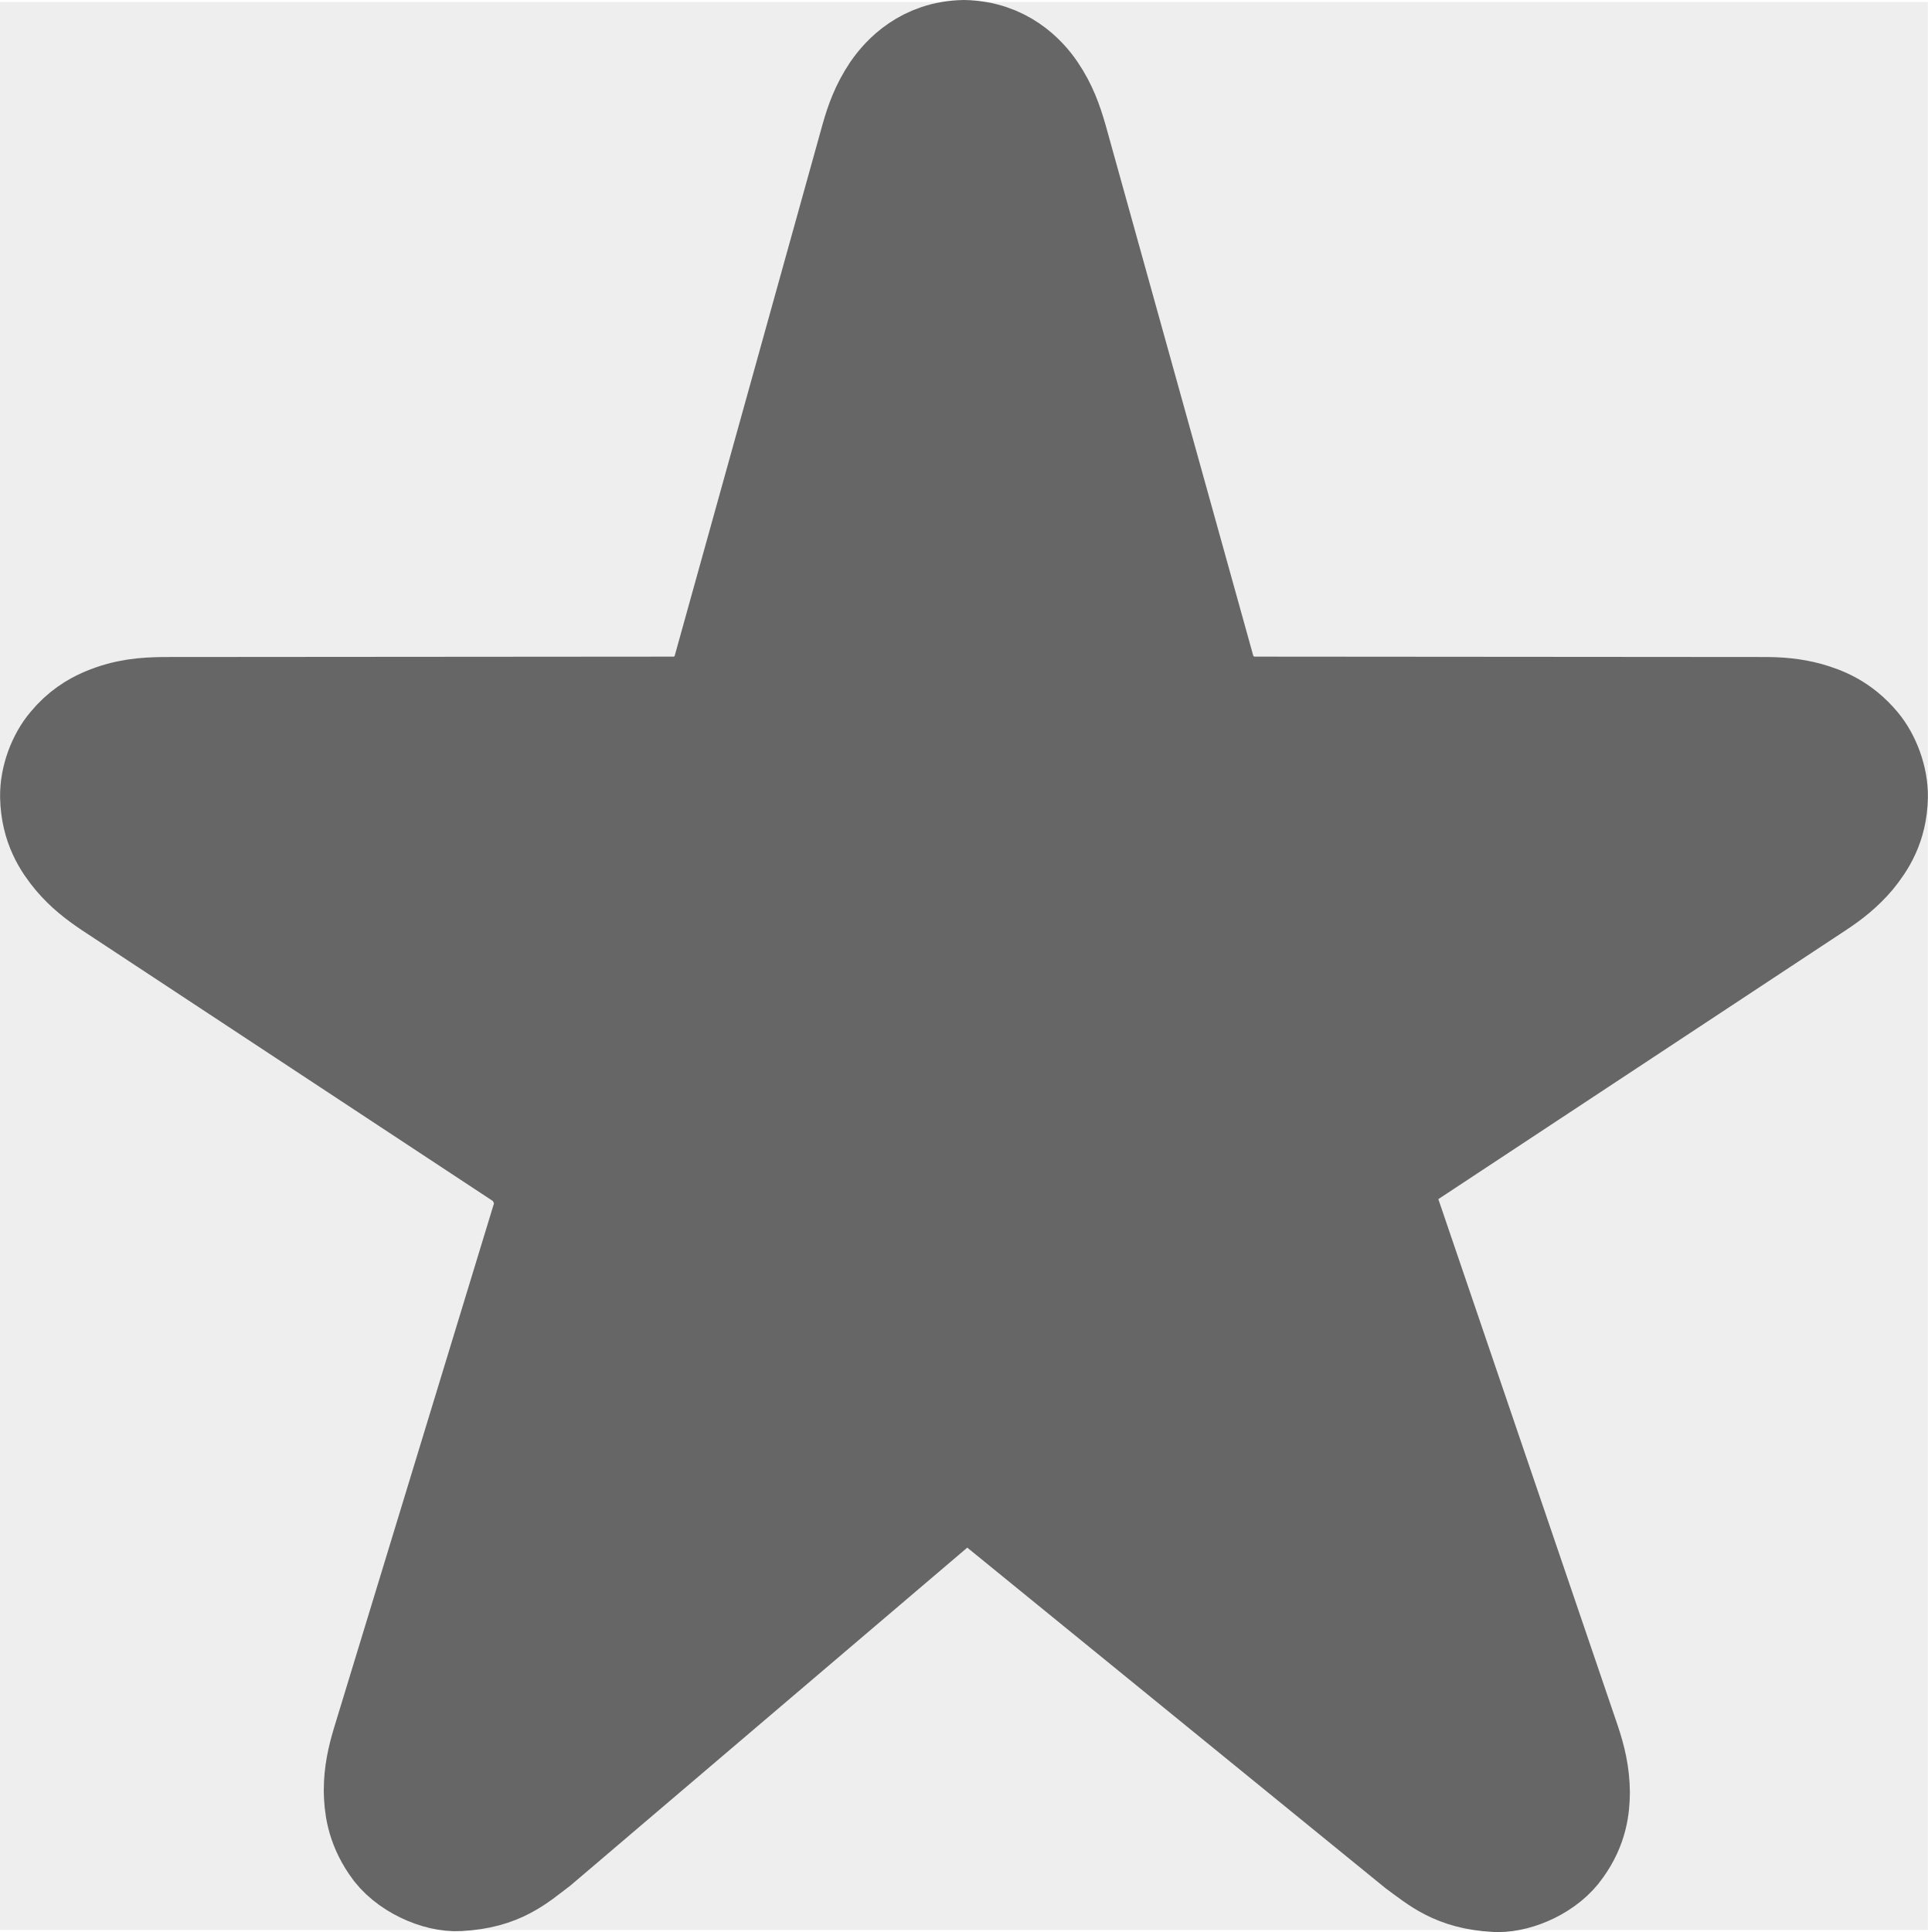
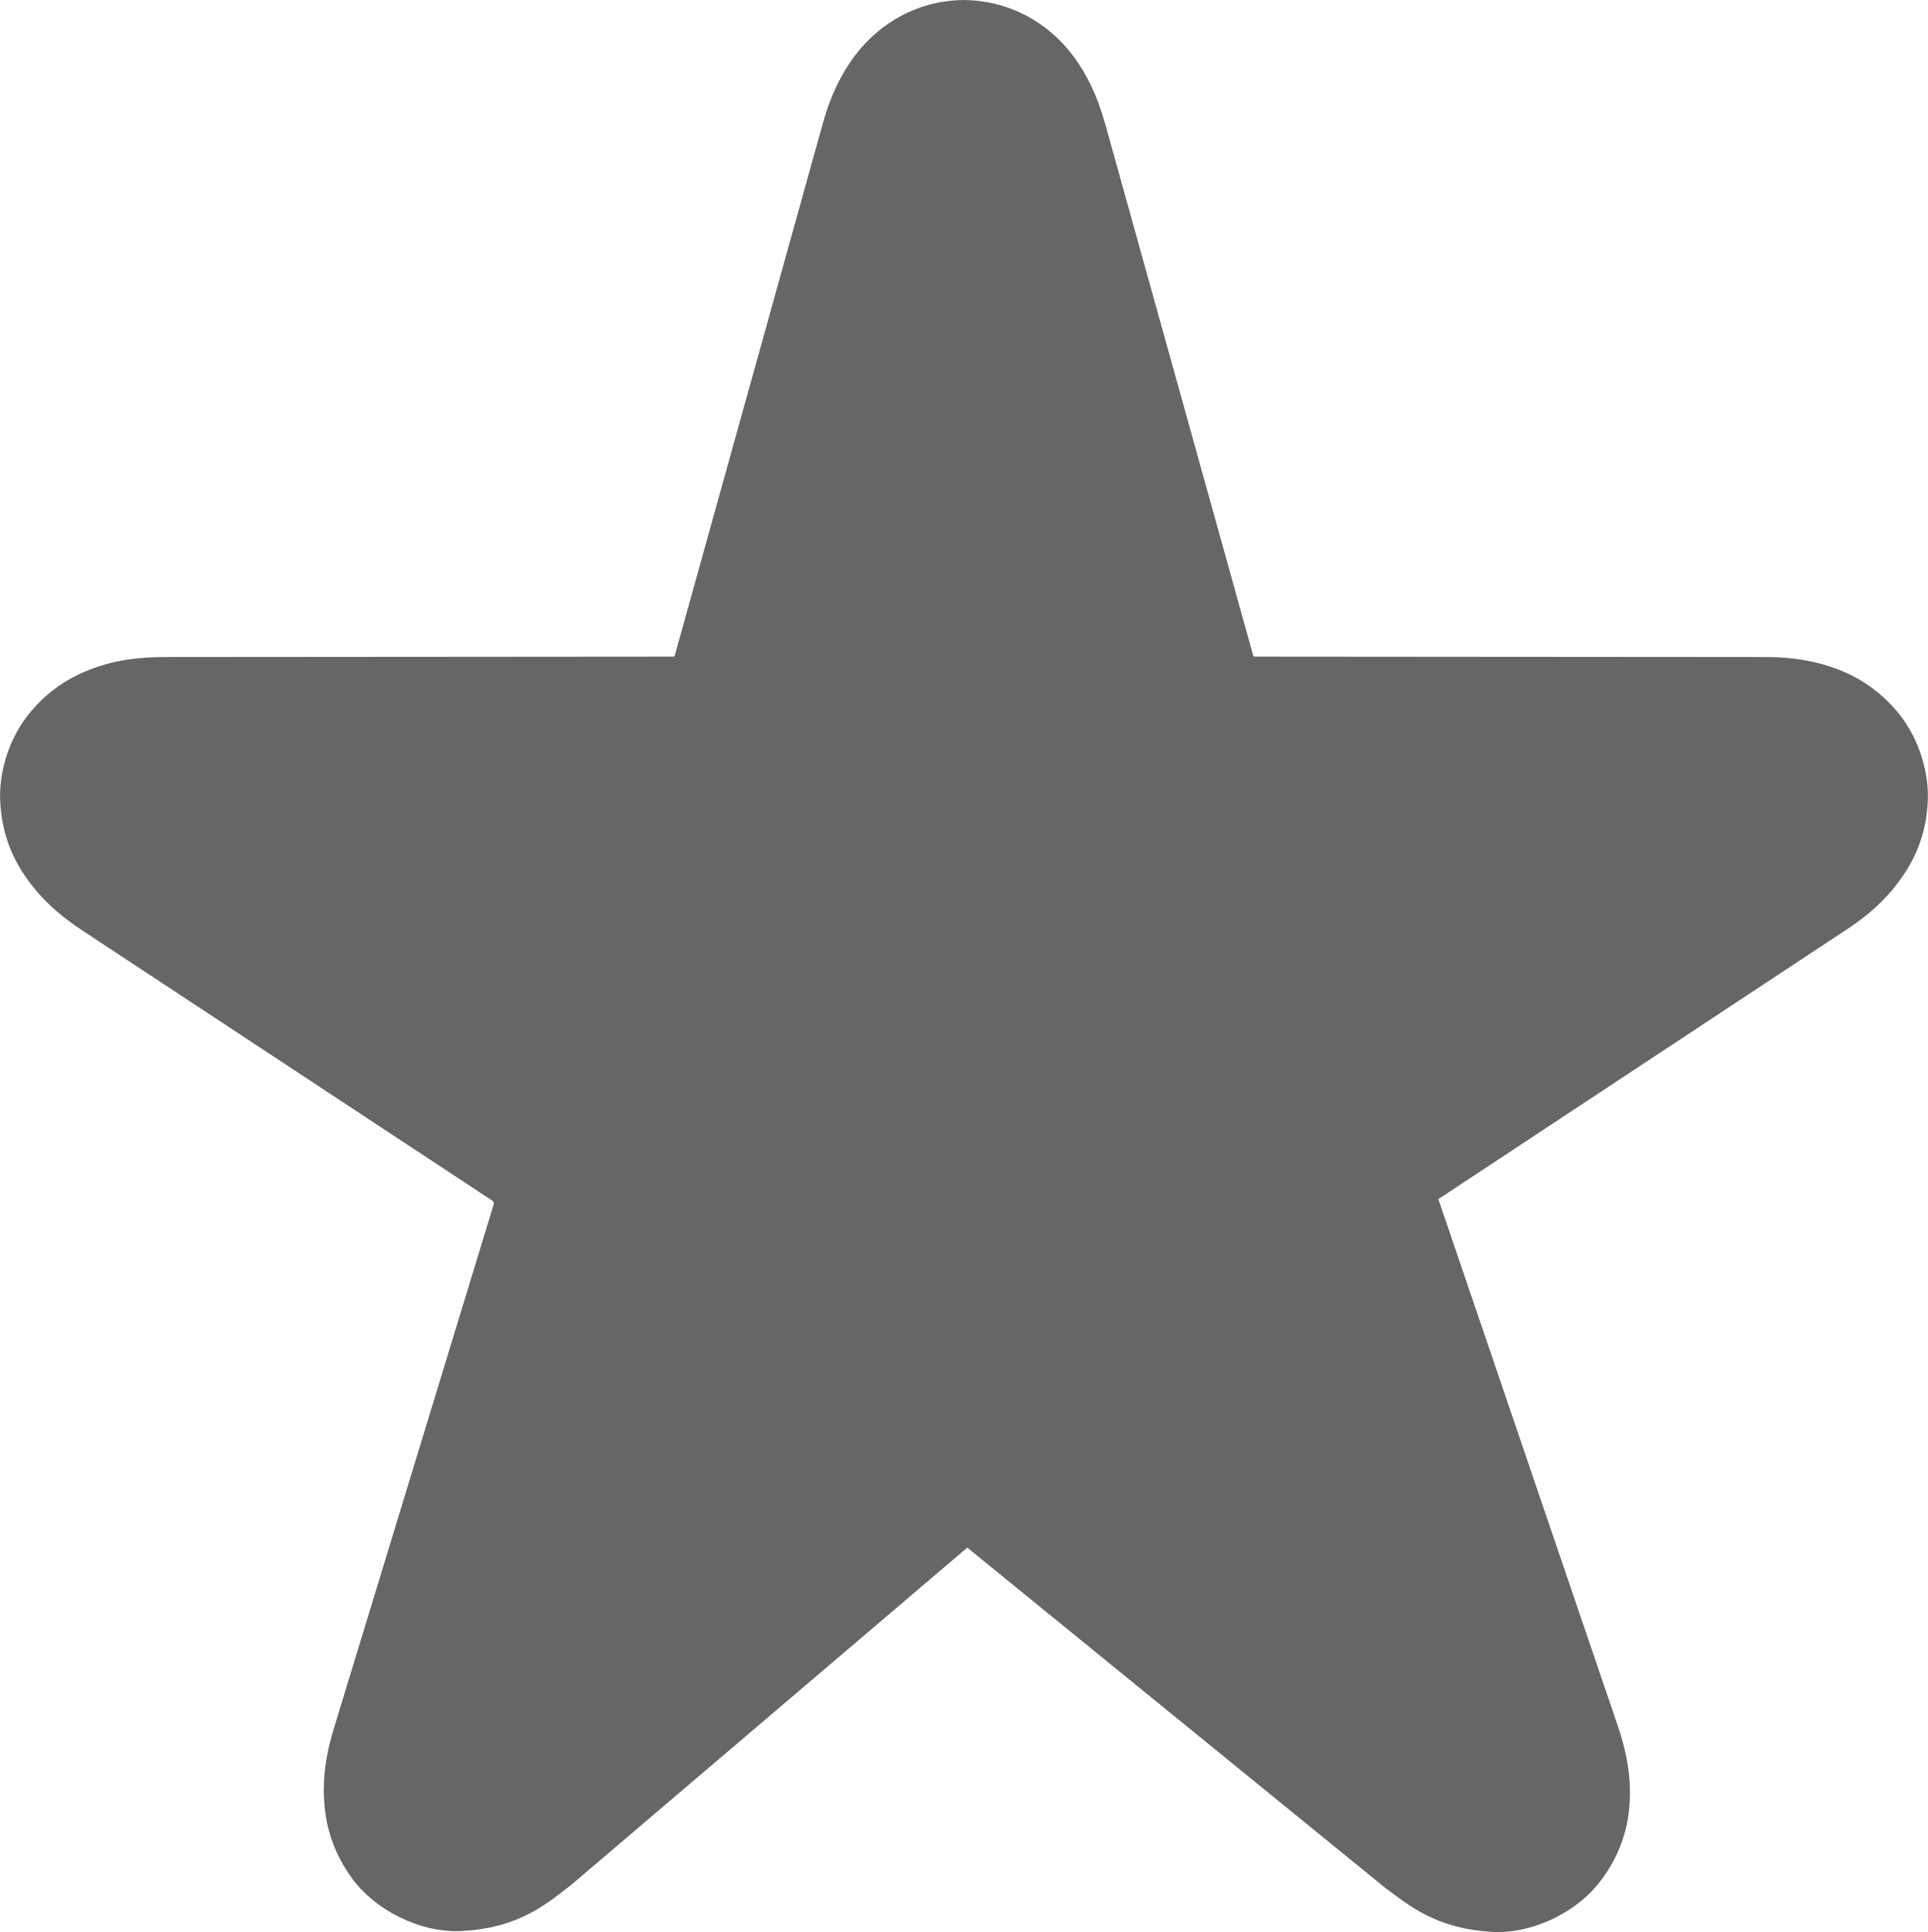
- <svg xmlns="http://www.w3.org/2000/svg" version="1.1" id="Layer_1" width="20.001" height="20.043" viewBox="0 0 20.001 20.043" overflow="visible" enable-background="new 0 0 20.001 20.043" xml:space="preserve">
-   <rect y="0.021" fill="#EEEEEE" width="20.001" height="20" />
-   <path fill="#666666" stroke="#666666" d="M19.304,7.708c-0.184-0.219-0.378-0.291-0.536-0.337c-0.161-0.044-0.31-0.055-0.464-0.055  l-5.339-0.004c-0.051,0.002-0.166-0.03-0.259-0.105c-0.098-0.071-0.159-0.172-0.171-0.22l-1.547-5.559  c-0.051-0.175-0.106-0.333-0.223-0.506C10.66,0.768,10.424,0.509,10.001,0.5C9.579,0.508,9.343,0.768,9.236,0.923  C9.12,1.096,9.063,1.256,9.014,1.43L7.468,6.986C7.456,7.035,7.395,7.135,7.297,7.208C7.202,7.282,7.088,7.315,7.039,7.312  L1.7,7.316C1.493,7.319,1.301,7.332,1.068,7.431C0.953,7.481,0.82,7.561,0.7,7.707C0.58,7.848,0.497,8.069,0.501,8.267  c0.007,0.316,0.14,0.509,0.25,0.643c0.115,0.137,0.237,0.23,0.373,0.322l4.304,2.836c0.076,0.032,0.212,0.271,0.199,0.43  c0,0.04-0.005,0.073-0.013,0.097l-1.672,5.482c-0.047,0.158-0.082,0.311-0.083,0.498c0.003,0.156,0.021,0.36,0.178,0.59  c0.154,0.235,0.494,0.383,0.725,0.369c0.441-0.023,0.624-0.197,0.843-0.363l4.207-3.582c0.034-0.032,0.123-0.069,0.222-0.069  c0.095,0,0.178,0.033,0.213,0.063l4.435,3.611c0.219,0.16,0.4,0.325,0.83,0.349c0.01,0,0.02,0.001,0.03,0.001  c0.221,0,0.531-0.134,0.684-0.358c0.163-0.227,0.182-0.435,0.184-0.589c-0.002-0.2-0.042-0.362-0.099-0.533l-1.88-5.517  c-0.009-0.022-0.015-0.058-0.015-0.099c-0.011-0.149,0.111-0.361,0.181-0.392l4.281-2.825c0.138-0.091,0.26-0.187,0.375-0.322  c0.109-0.135,0.243-0.326,0.249-0.643C19.505,8.07,19.422,7.849,19.304,7.708z" />
+ <svg xmlns="http://www.w3.org/2000/svg" version="1.1" id="Layer_1" width="20" height="20.043" viewBox="0 0 20 20.043" overflow="visible" enable-background="new 0 0 20 20.043" xml:space="preserve">
+   <rect y="0.021" fill="none" width="20" height="20" />
+   <path fill="#666666" stroke="#666666" d="M19.304,7.708c-0.185-0.219-0.378-0.291-0.536-0.337c-0.161-0.044-0.311-0.055-0.464-0.055  l-5.339-0.004c-0.051,0.002-0.166-0.03-0.26-0.105c-0.098-0.071-0.158-0.172-0.17-0.22l-1.548-5.559  c-0.051-0.175-0.106-0.333-0.223-0.506c-0.104-0.154-0.341-0.413-0.764-0.422C9.579,0.508,9.343,0.768,9.236,0.923  C9.12,1.096,9.063,1.256,9.014,1.43L7.468,6.986C7.456,7.035,7.395,7.135,7.297,7.208C7.202,7.282,7.088,7.315,7.039,7.312  L1.7,7.316C1.493,7.319,1.301,7.332,1.068,7.431C0.953,7.481,0.82,7.561,0.7,7.707c-0.12,0.141-0.203,0.362-0.199,0.56  c0.007,0.316,0.14,0.509,0.25,0.643c0.115,0.137,0.237,0.23,0.373,0.322l4.304,2.836c0.076,0.031,0.212,0.271,0.199,0.43  c0,0.04-0.005,0.072-0.013,0.097l-1.672,5.482c-0.047,0.157-0.082,0.312-0.083,0.498c0.003,0.155,0.021,0.36,0.178,0.59  c0.154,0.235,0.494,0.383,0.725,0.369c0.441-0.023,0.624-0.197,0.843-0.363l4.207-3.582c0.034-0.032,0.123-0.069,0.222-0.069  c0.095,0,0.178,0.033,0.213,0.063l4.435,3.61c0.219,0.16,0.4,0.326,0.83,0.35c0.01,0,0.02,0.001,0.029,0.001  c0.222,0,0.531-0.134,0.685-0.358c0.163-0.227,0.183-0.435,0.185-0.588c-0.002-0.201-0.043-0.363-0.1-0.533l-1.88-5.518  c-0.009-0.021-0.015-0.058-0.015-0.099c-0.012-0.149,0.11-0.361,0.181-0.392l4.28-2.826c0.139-0.091,0.261-0.187,0.375-0.322  c0.109-0.135,0.244-0.326,0.25-0.643C19.504,8.07,19.422,7.849,19.304,7.708z" />
</svg>
